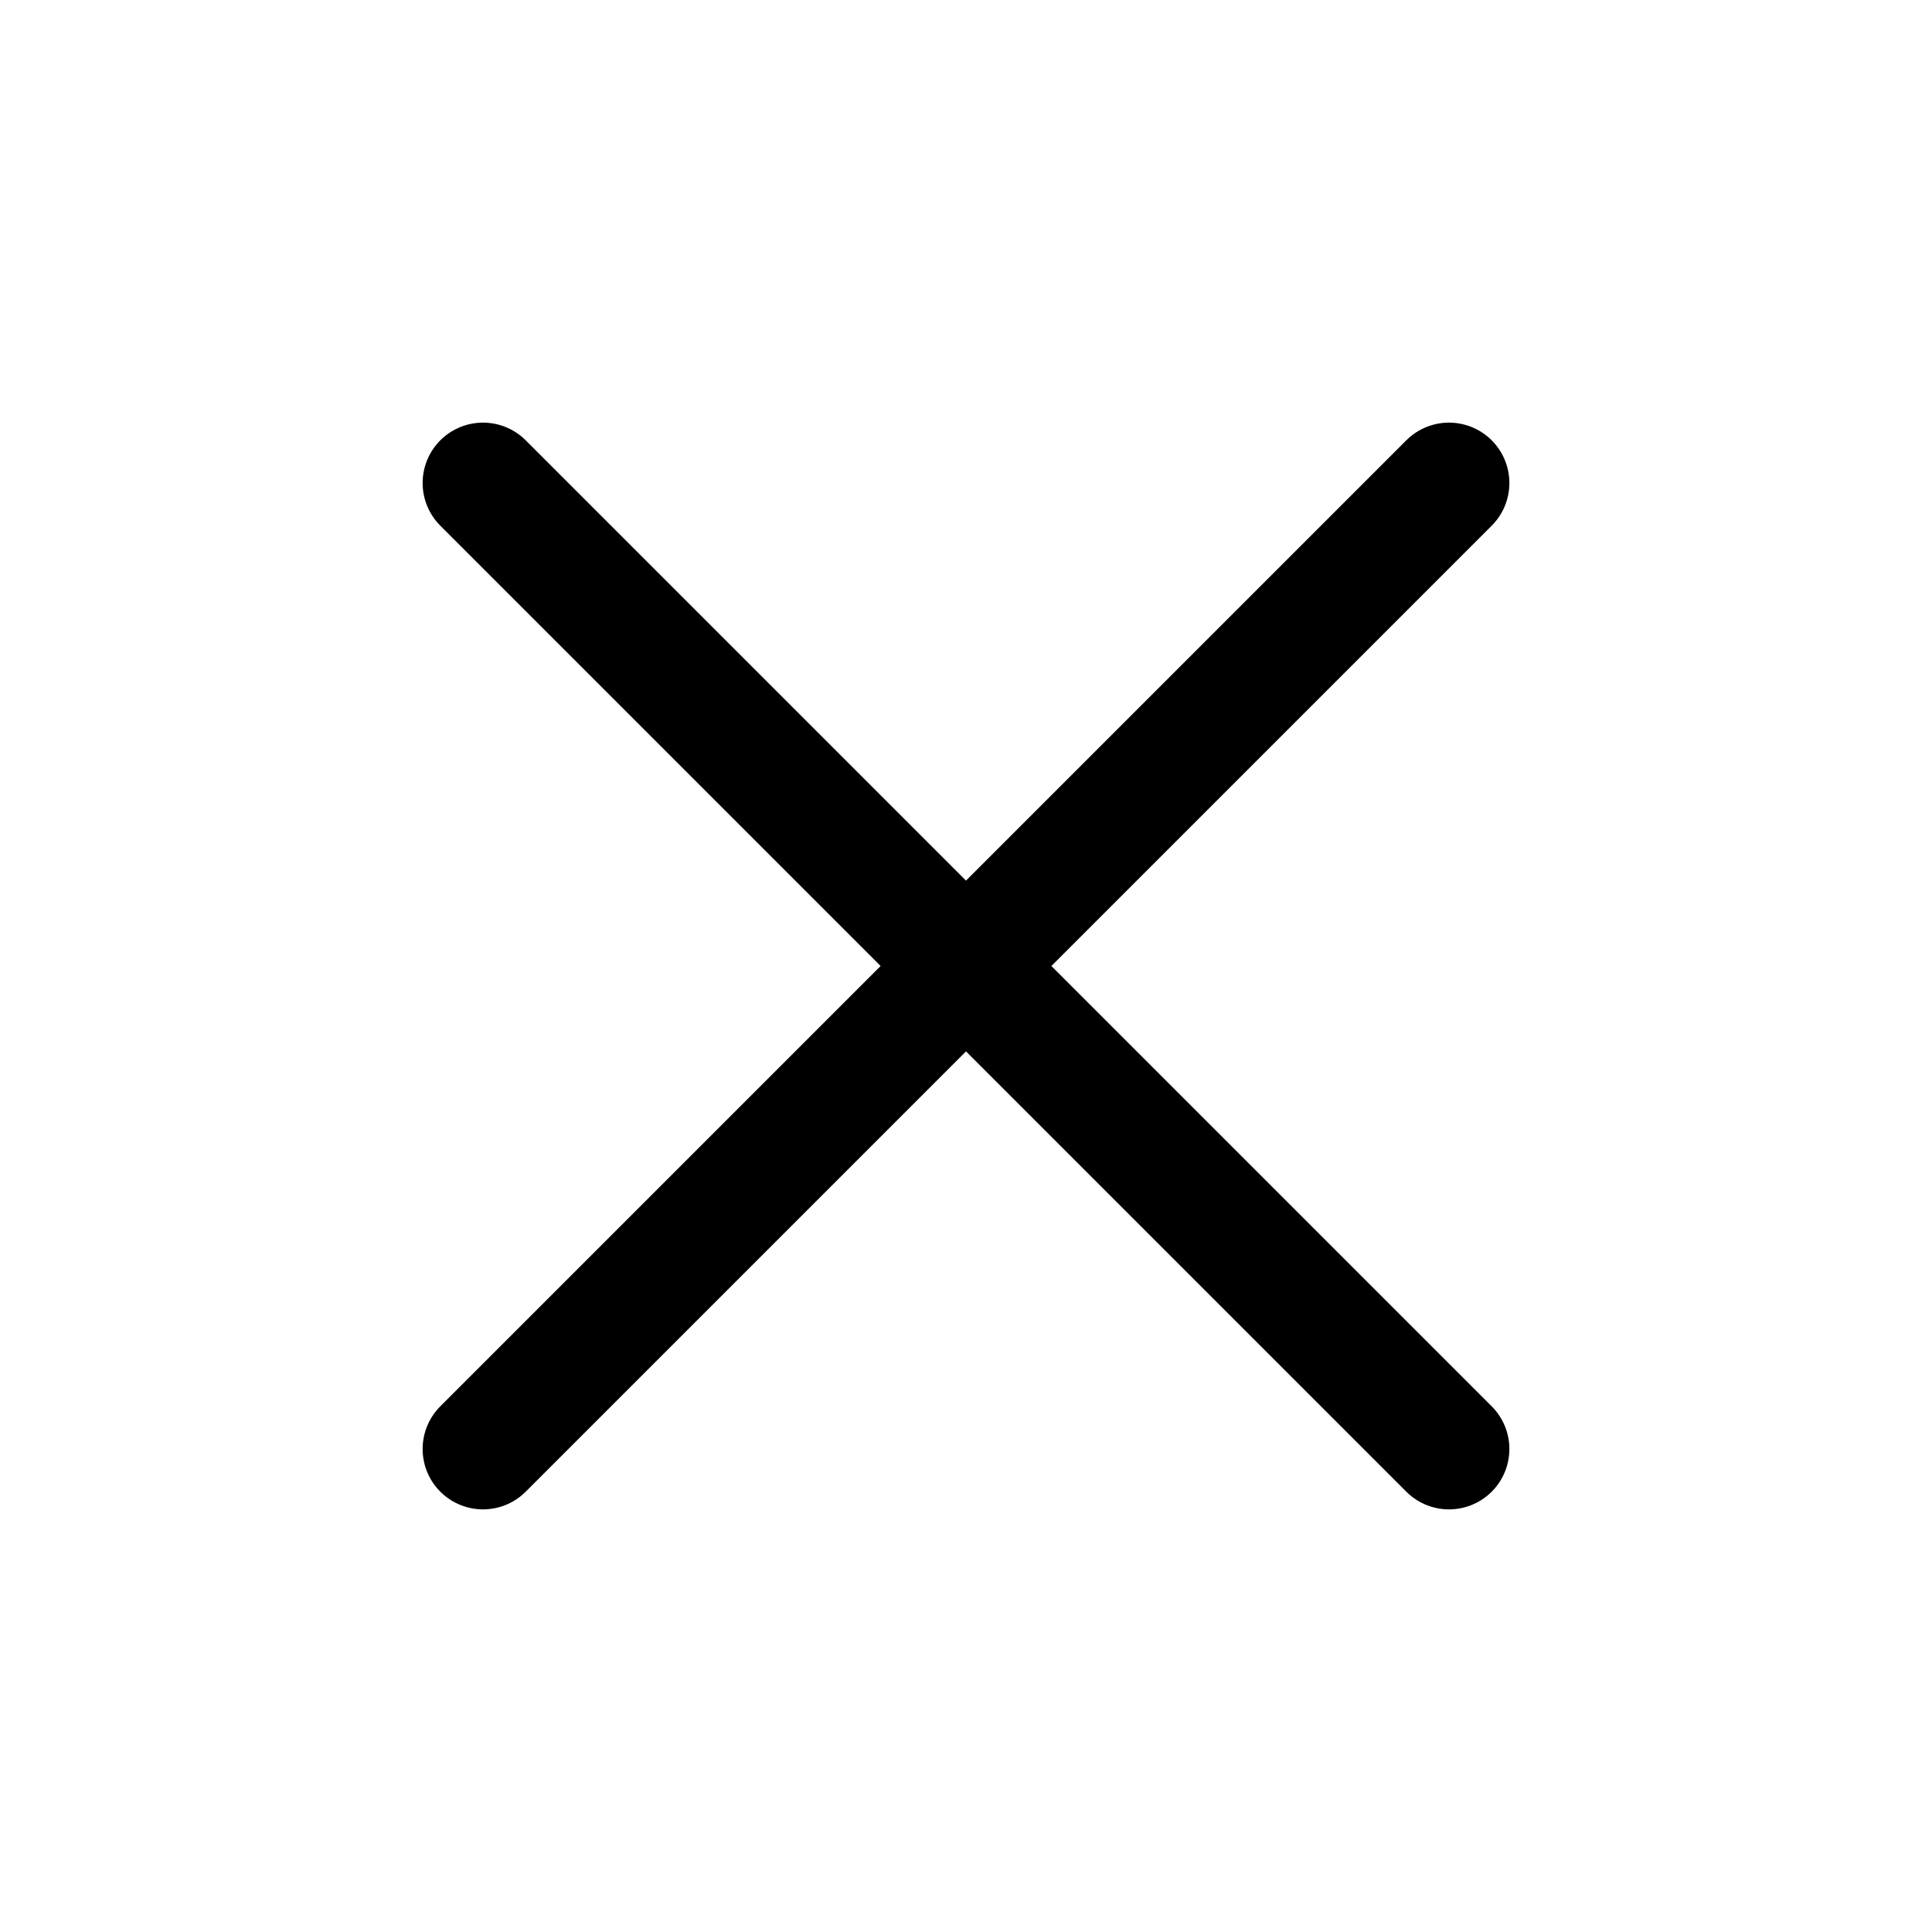
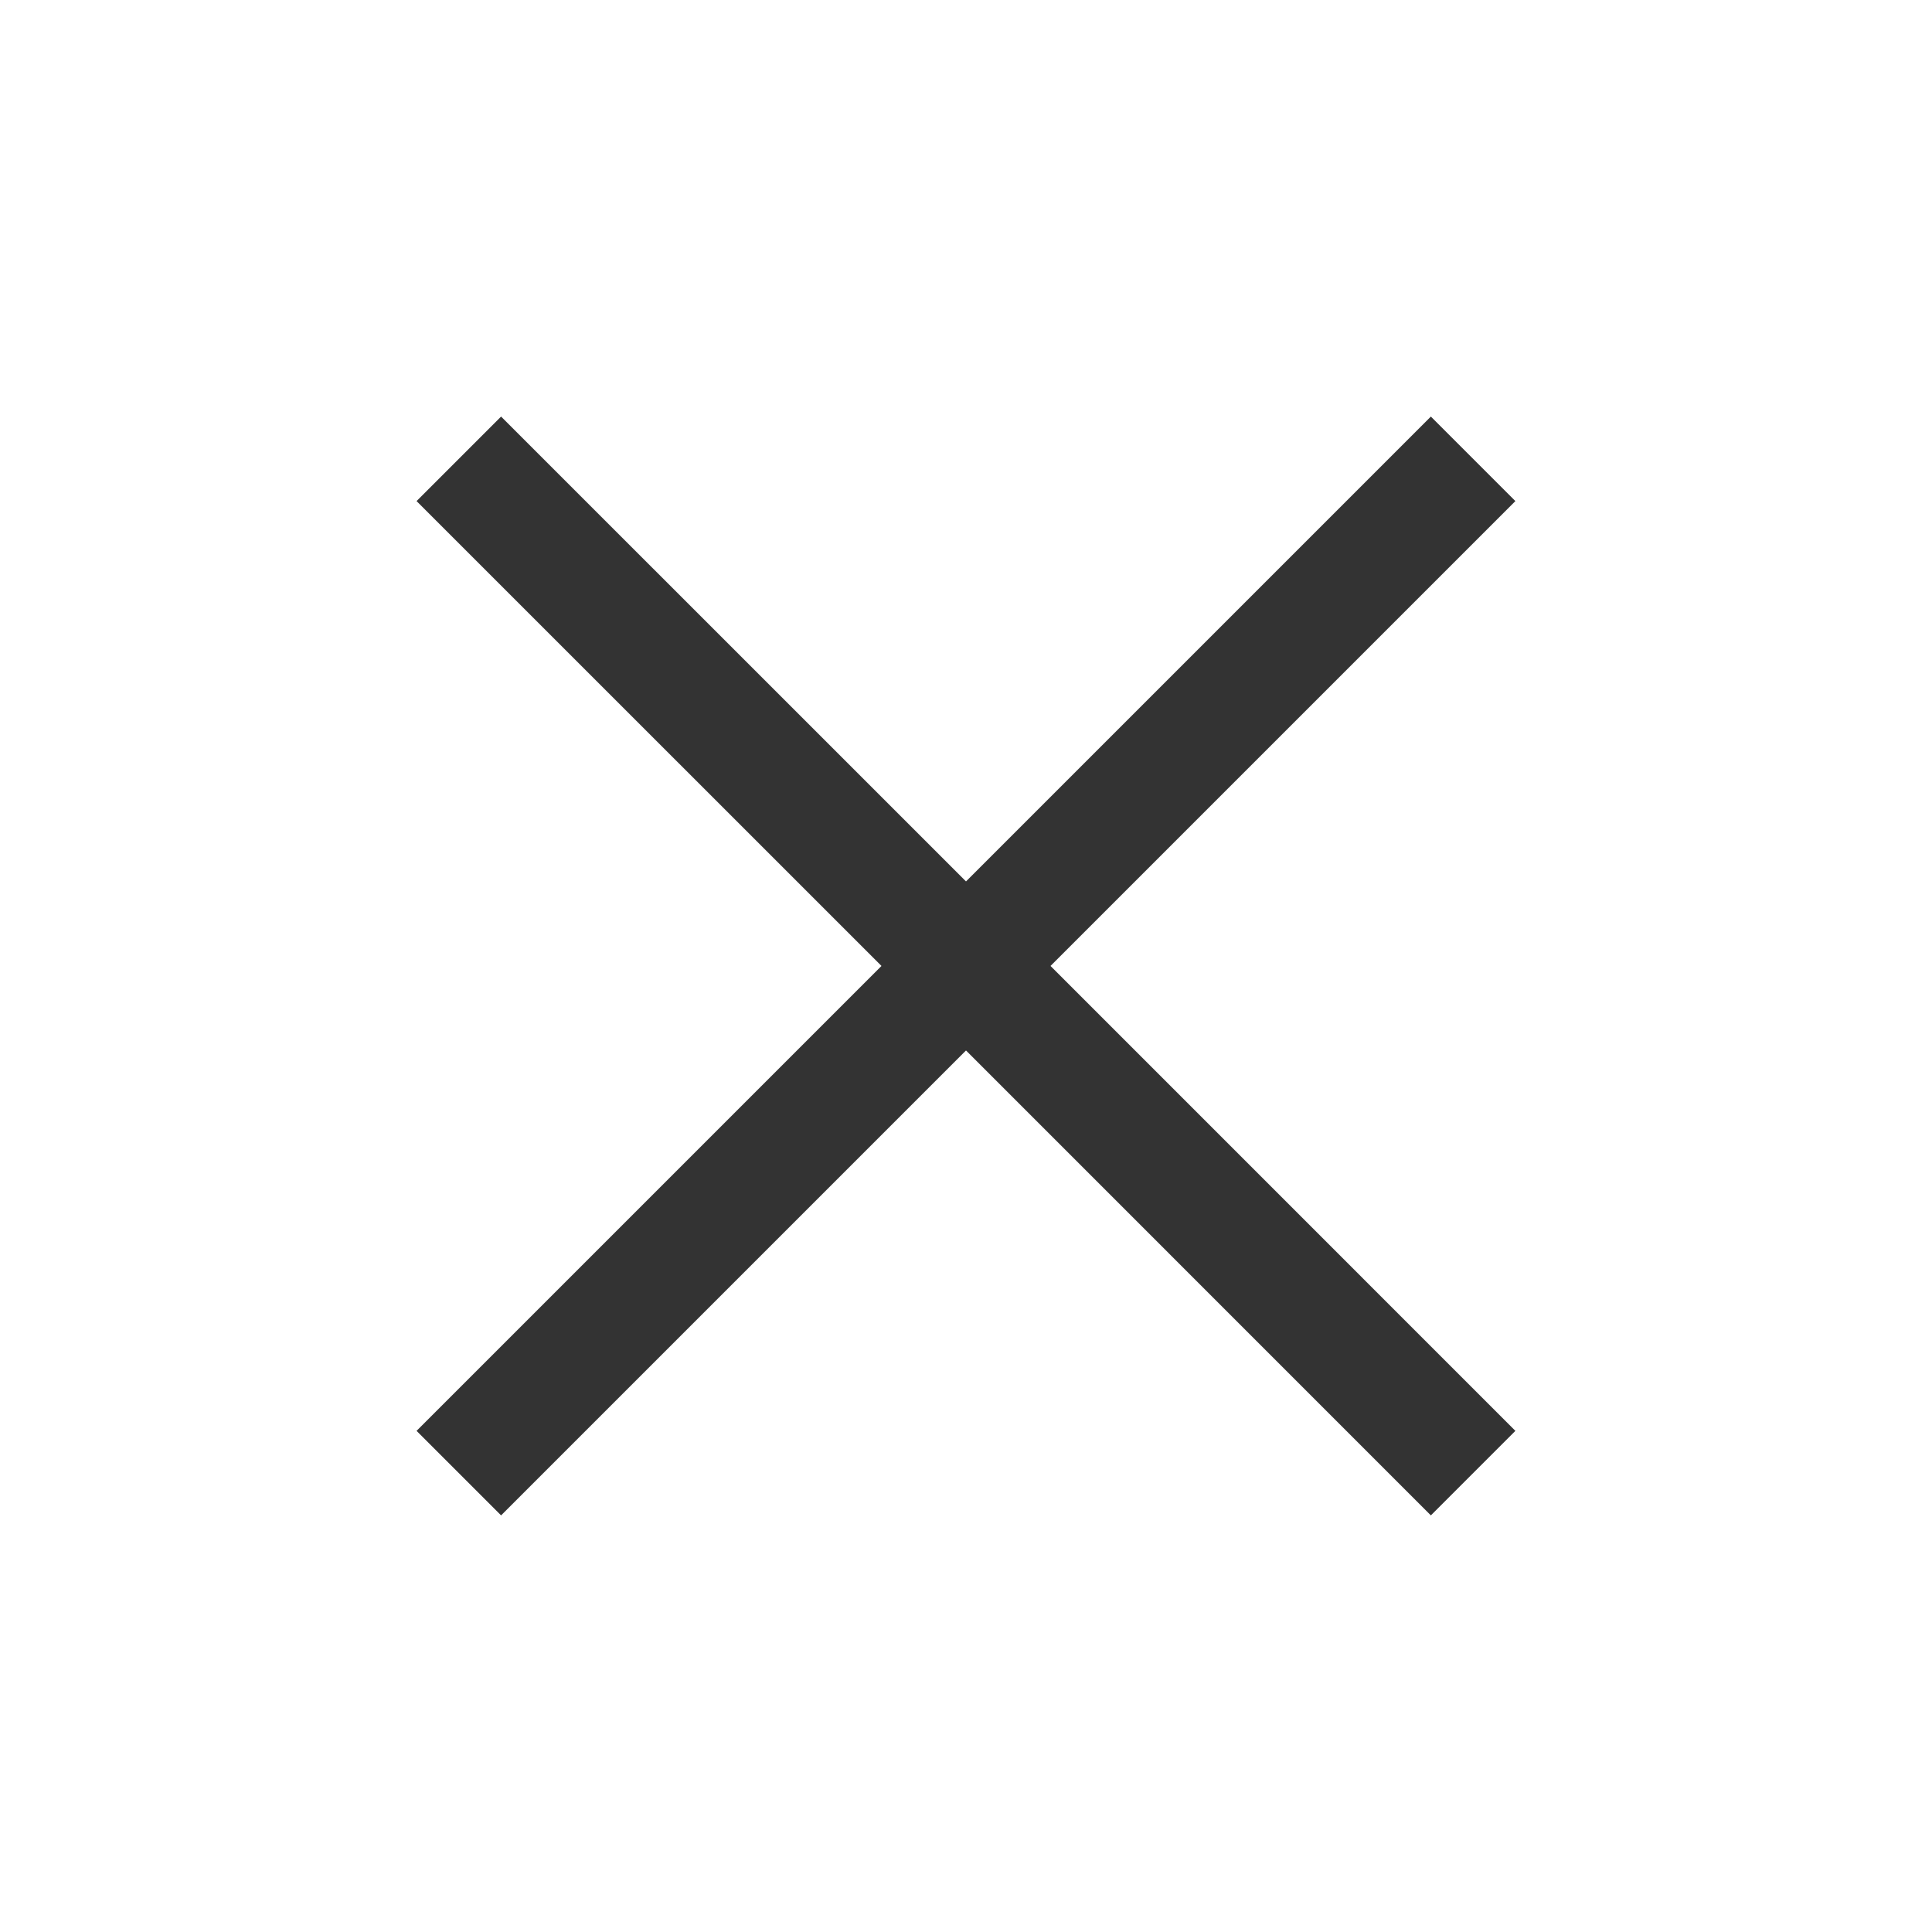
- <svg xmlns="http://www.w3.org/2000/svg" fill="none" viewBox="0 0 24 24" stroke-width="1.5" stroke="currentColor" class="w-6 h-6">
-   <path stroke-linecap="round" stroke-linejoin="round" d="M6 18L18 6M6 6l12 12" />
+ <svg xmlns="http://www.w3.org/2000/svg" width="36" height="36" viewBox="0 0 36 36" fill="none">
+   <path d="M9.337 28.237L7.762 26.662L16.425 17.999L7.762 9.337L9.337 7.762L18 16.424L26.662 7.762L28.237 9.337L19.575 17.999L28.237 26.662L26.662 28.237L18 19.574L9.337 28.237Z" fill="#333" />
</svg>
